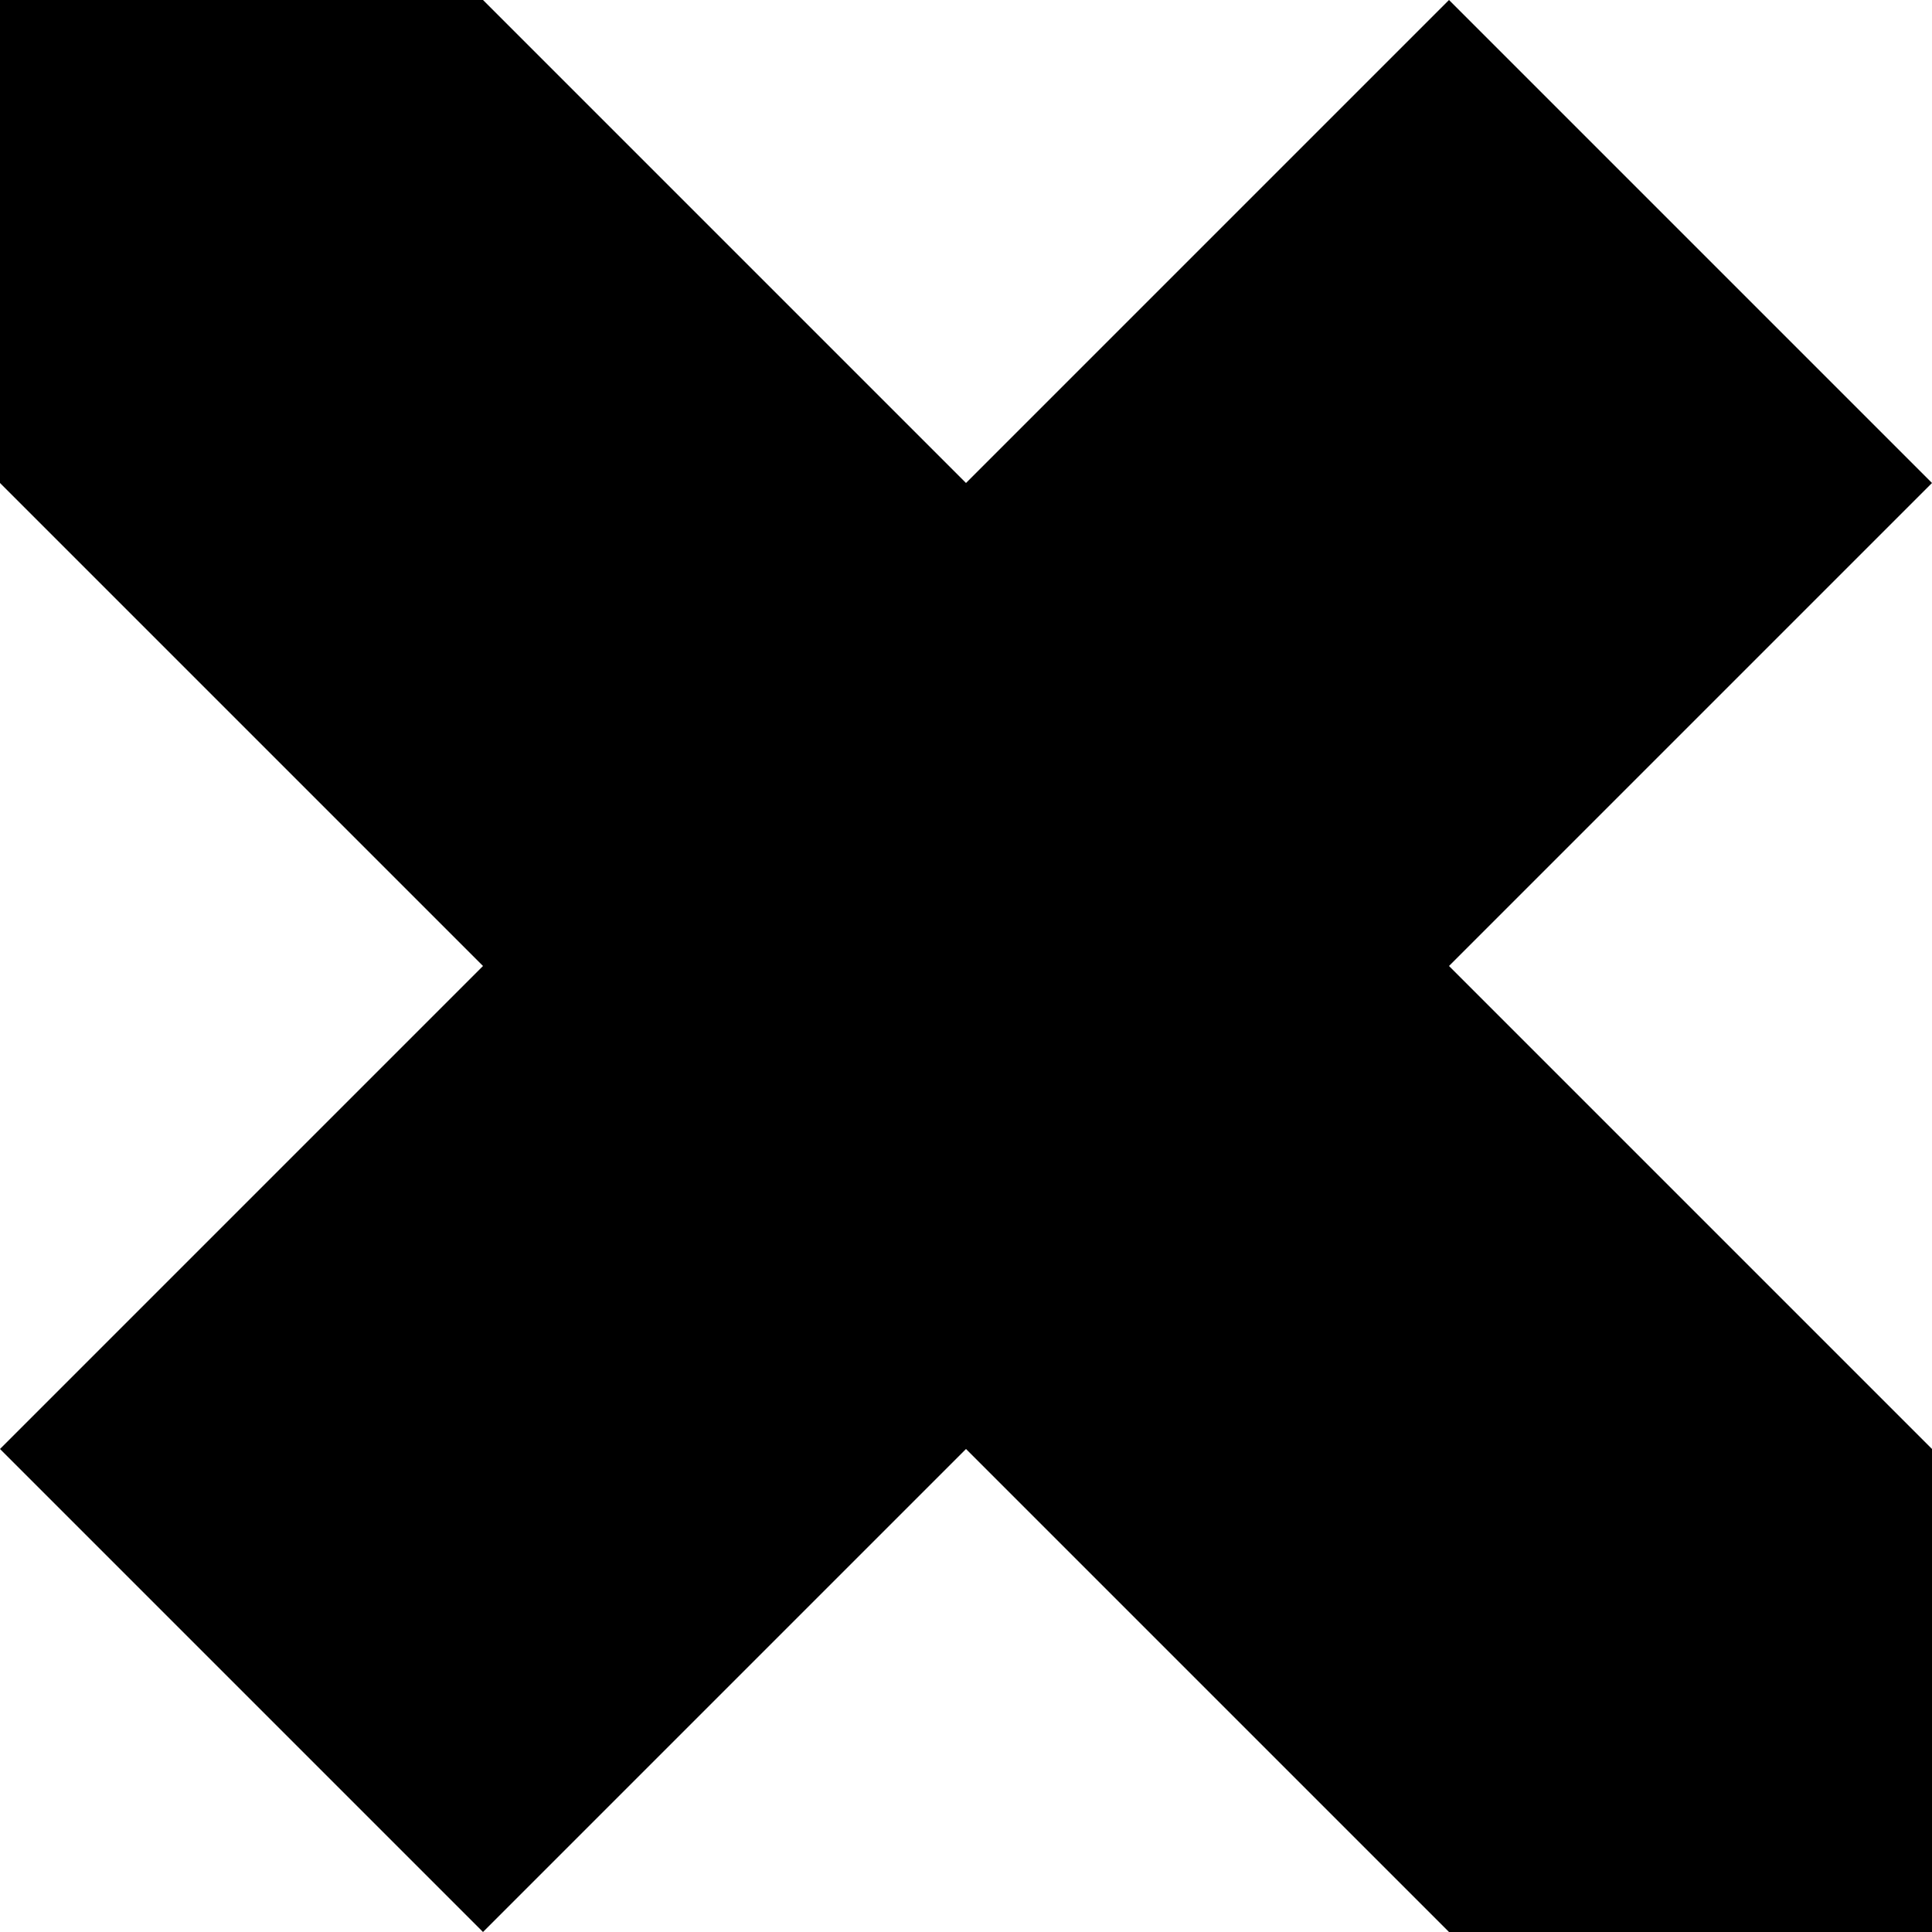
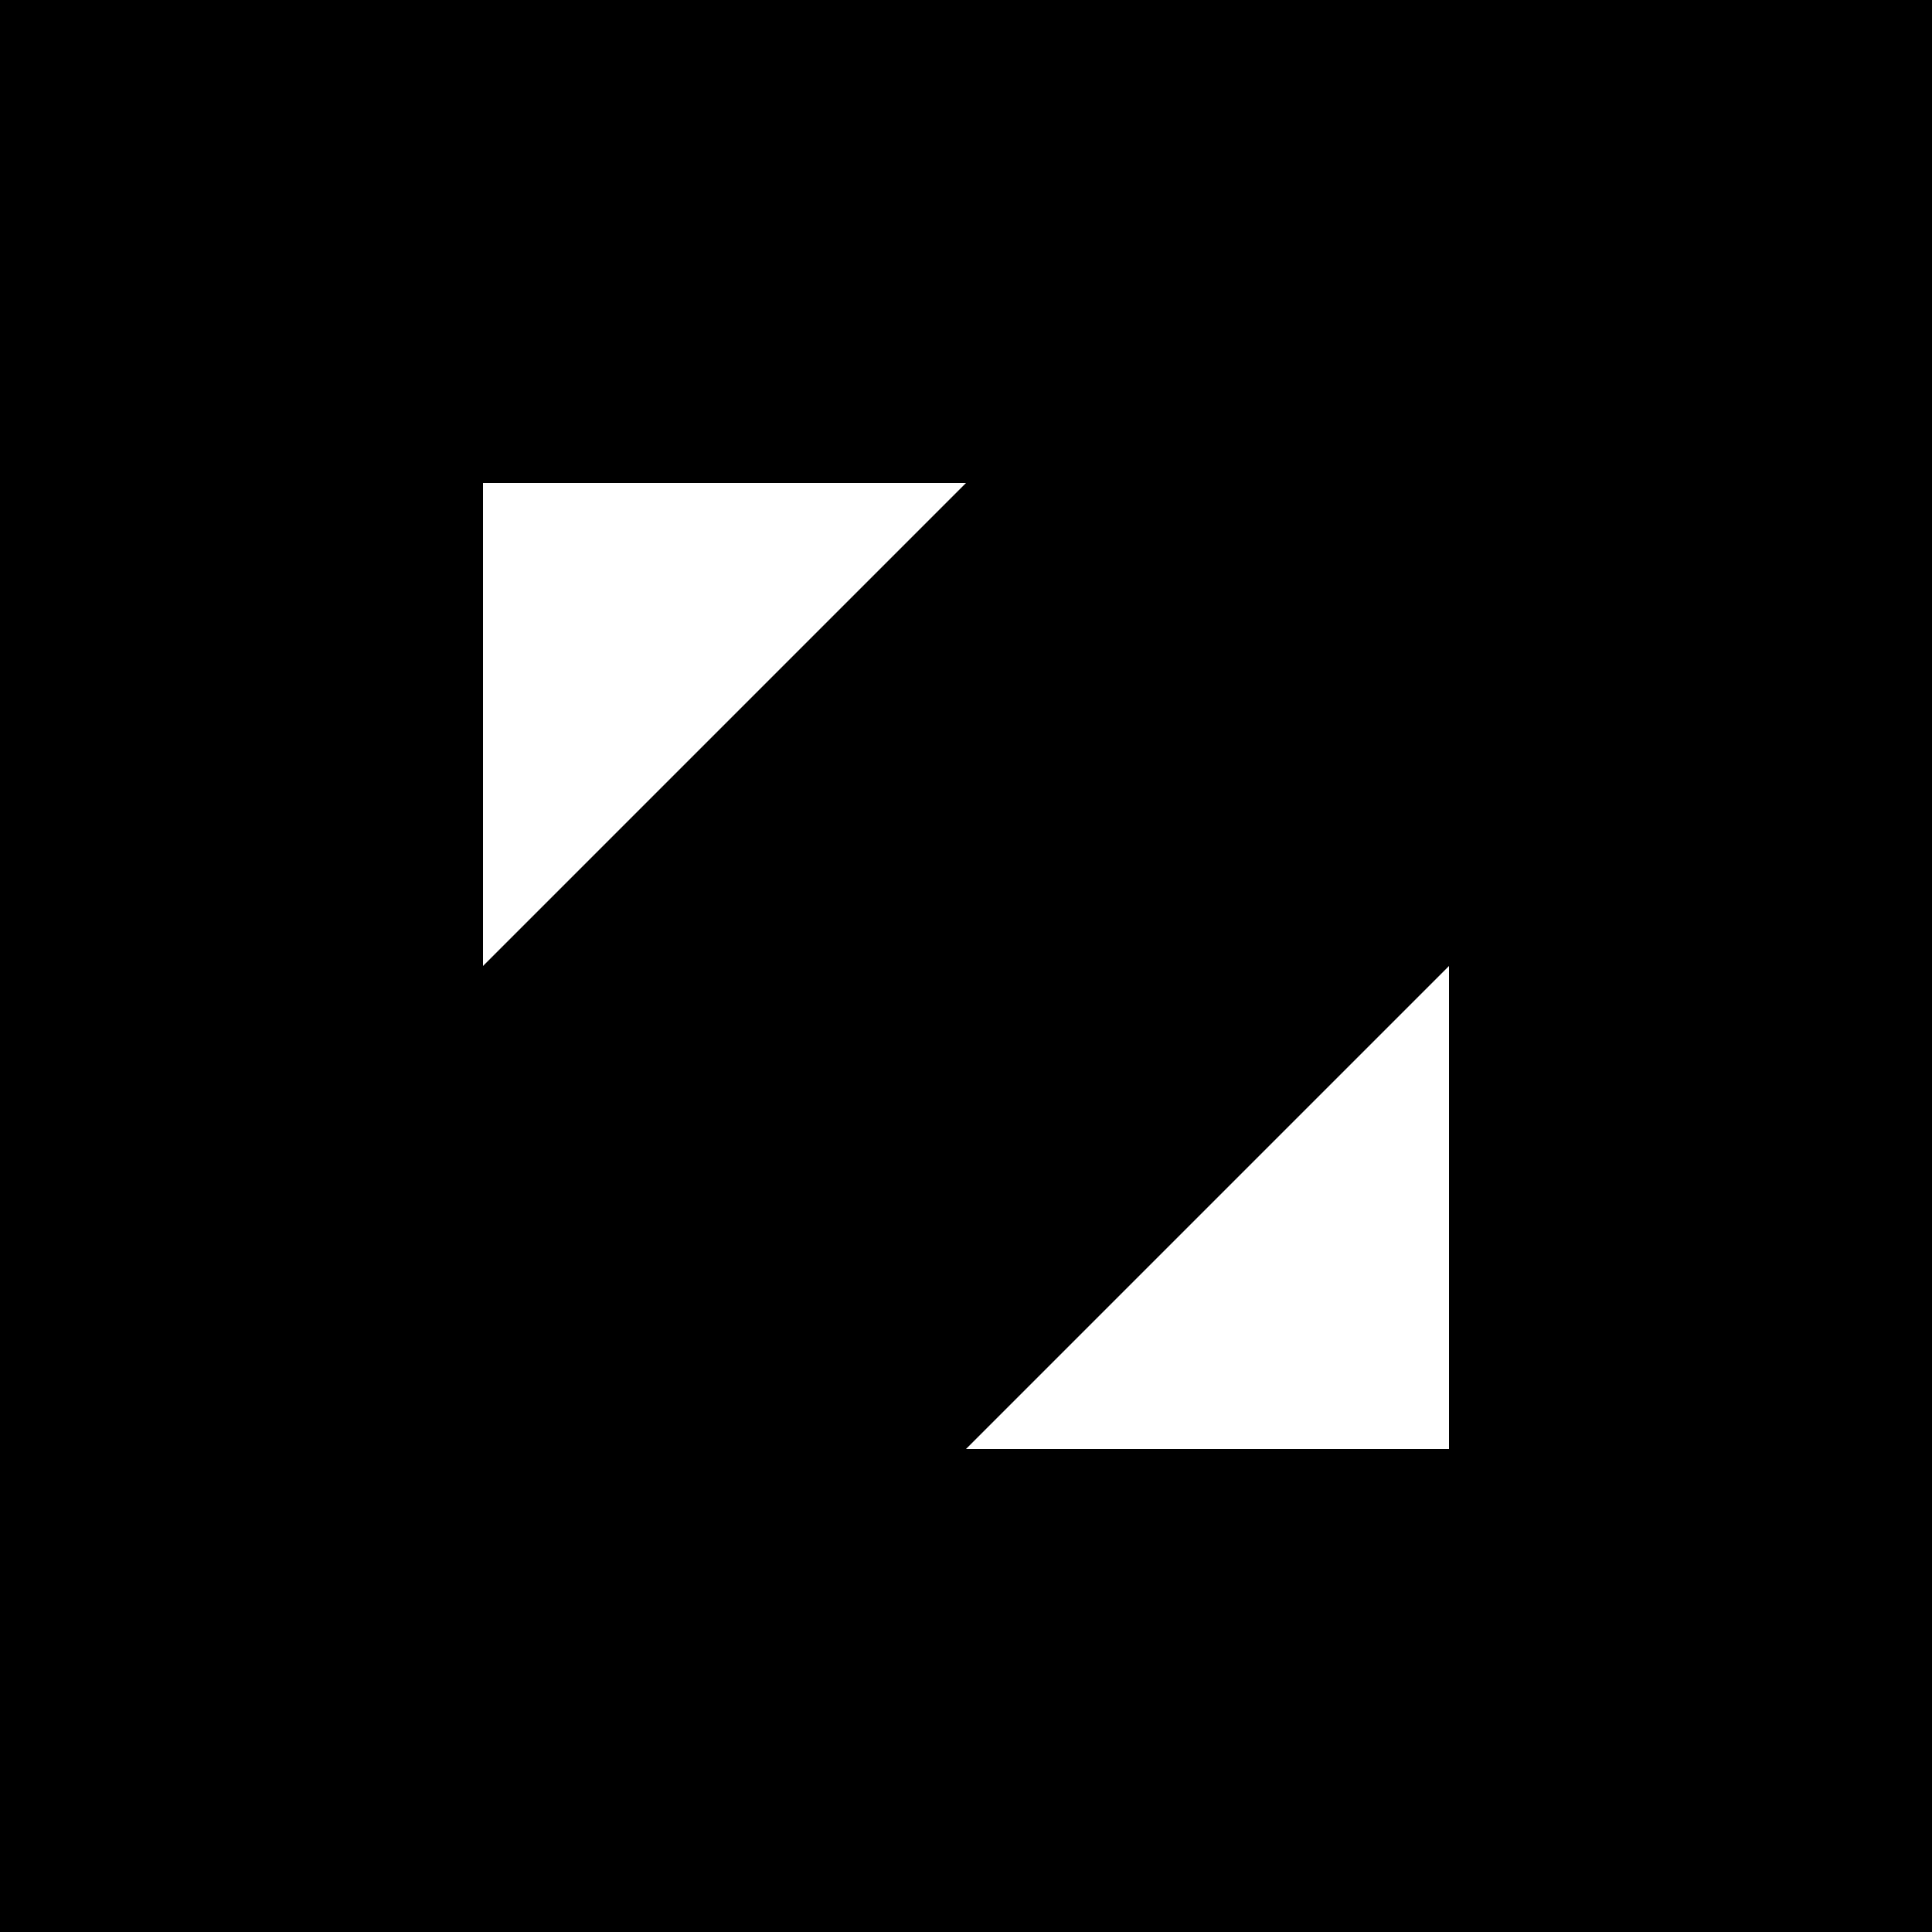
<svg xmlns="http://www.w3.org/2000/svg" width="500" height="500" viewBox="0 0 132.292 132.292">
  <text style="line-height:1.25" x="33.073" y="230.854" font-weight="400" font-size="10.583" font-family="sans-serif" letter-spacing="0" word-spacing="0" stroke-width=".265" transform="translate(0 -164.708)" />
-   <path d="M132.292 33.073L99.219 0 66.146 33.073 33.073 0H0v33.073l33.073 33.073L0 99.219l33.073 33.073 33.073-33.073 33.073 33.073h33.073V99.219L99.219 66.146z" />
+   <path d="M0 0h99.219v33.073H33.073v66.146h66.146V0h33.073v132.292H0z" />
+   <path d="M66.146 33.073L33.073 66.146 0 99.219v33.073h33.073l99.219-99.22V0H99.219z" />
</svg>
